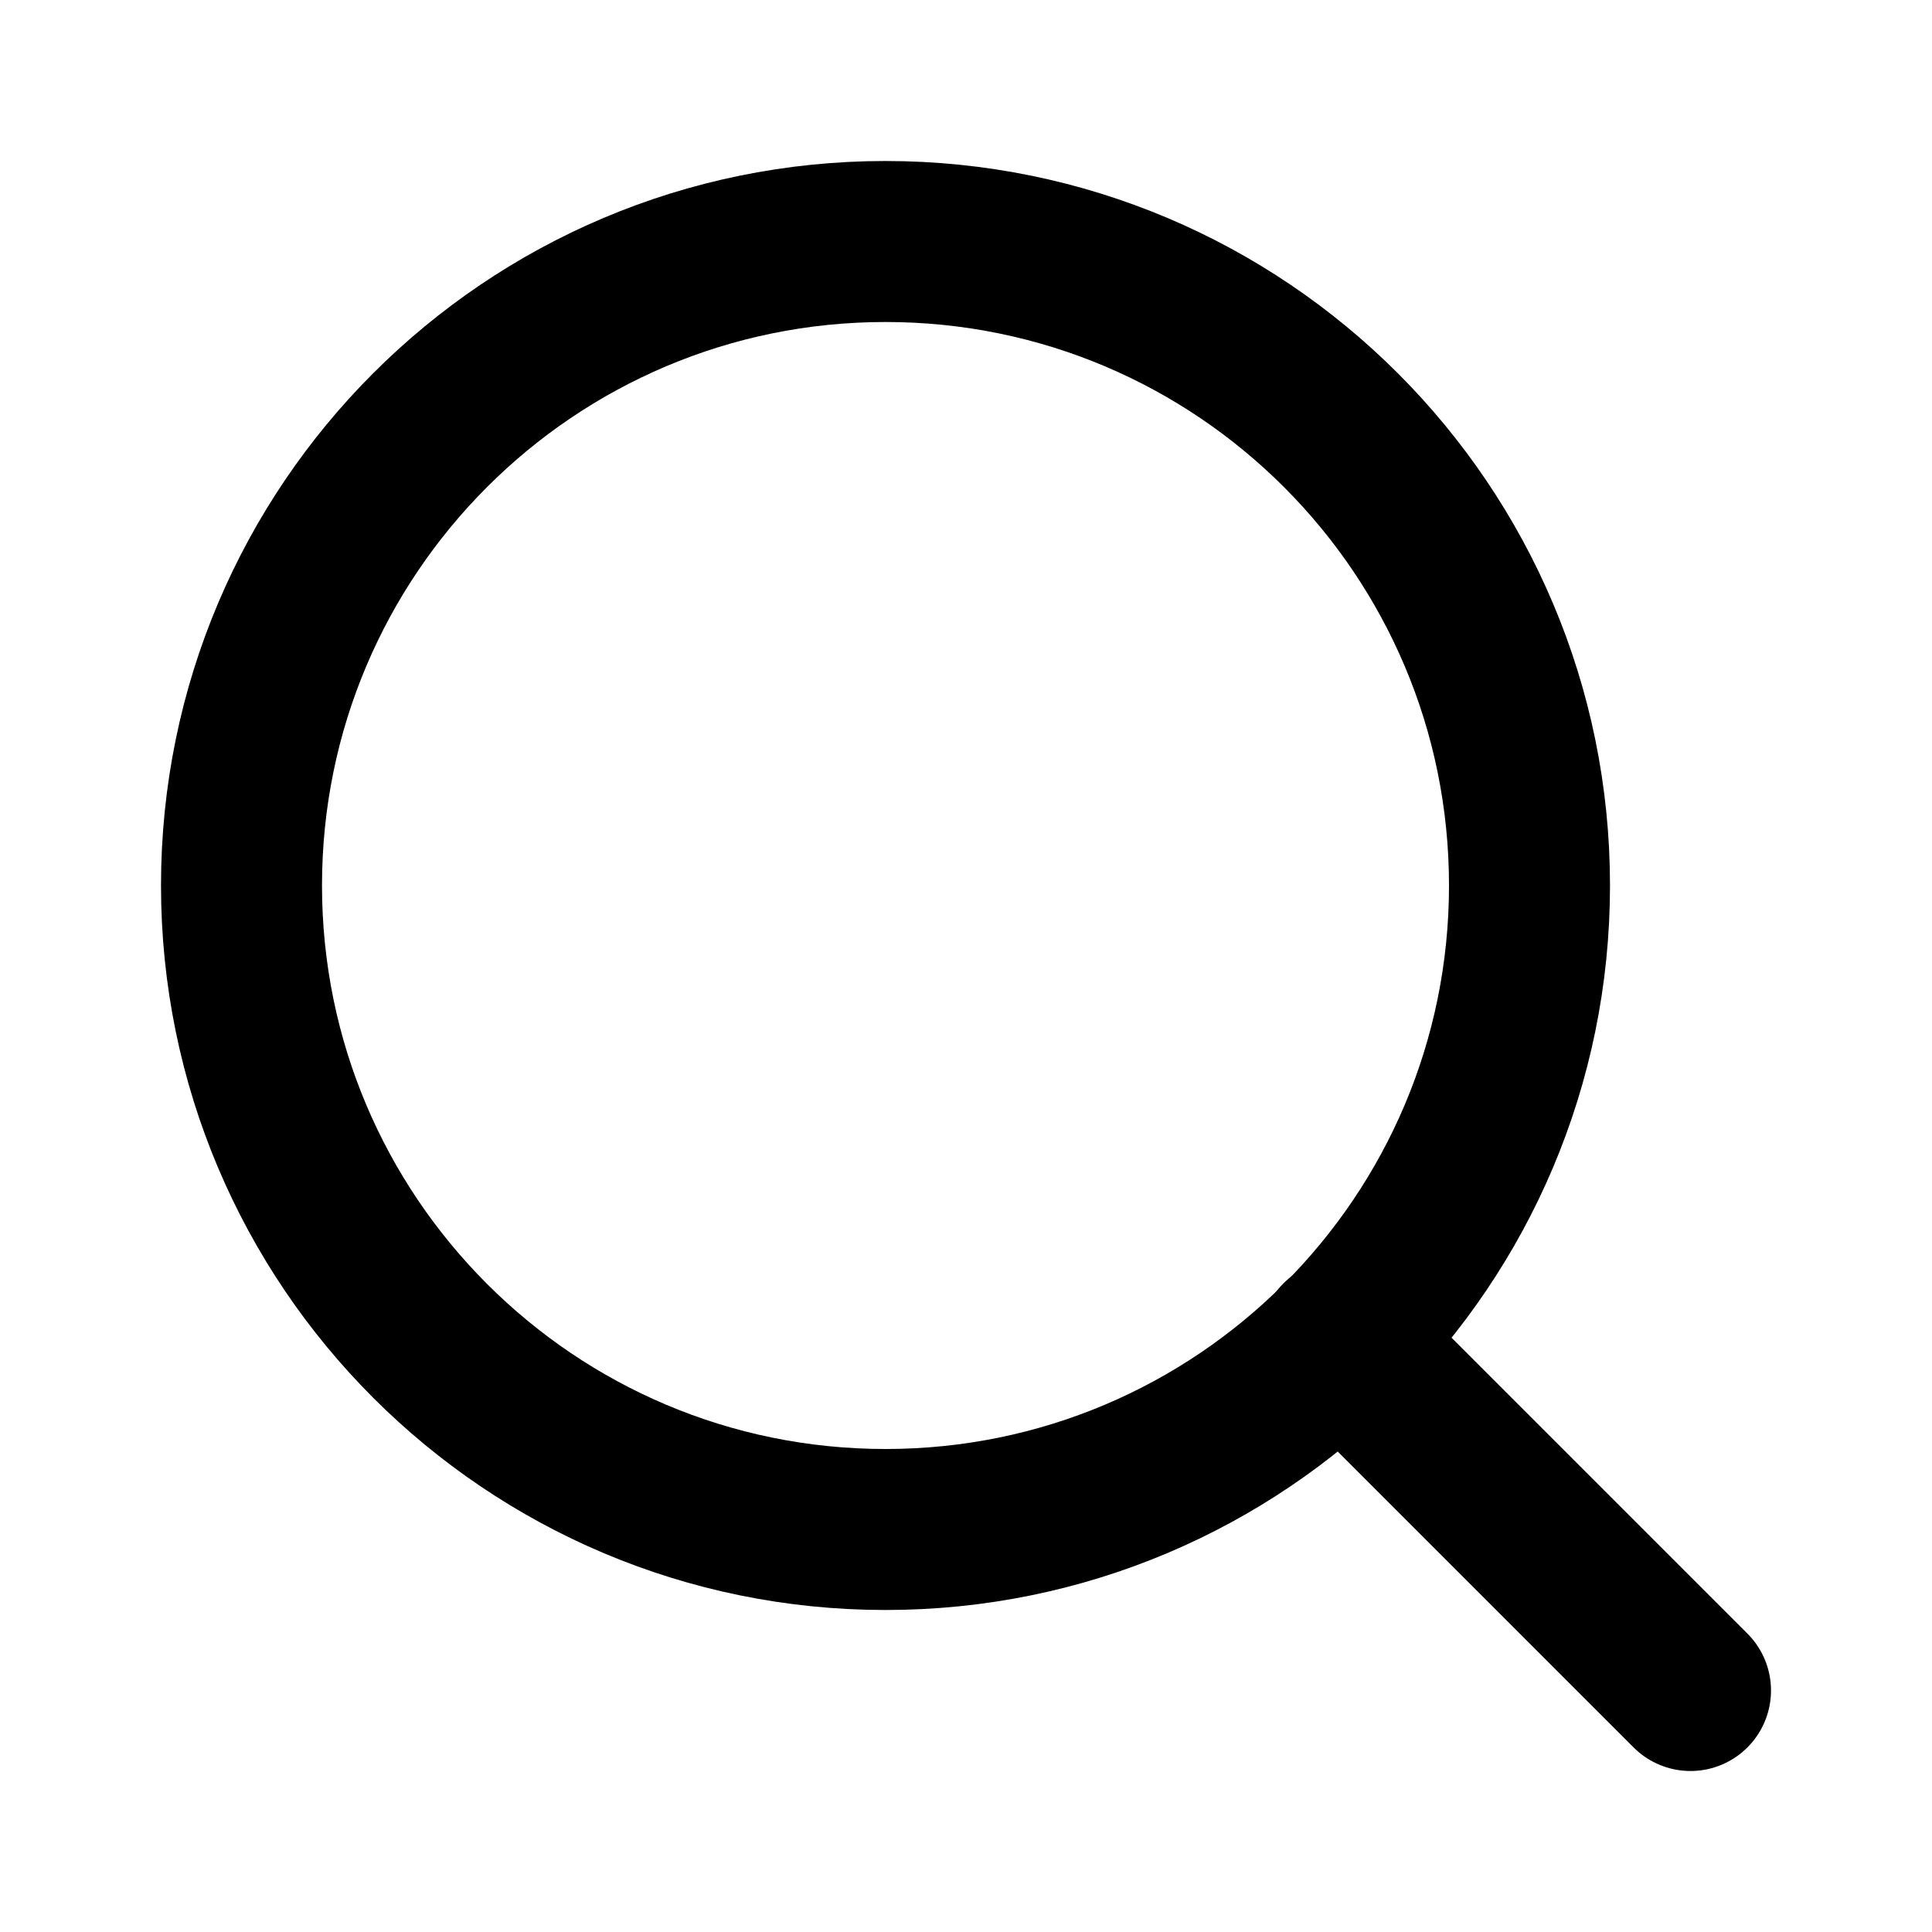
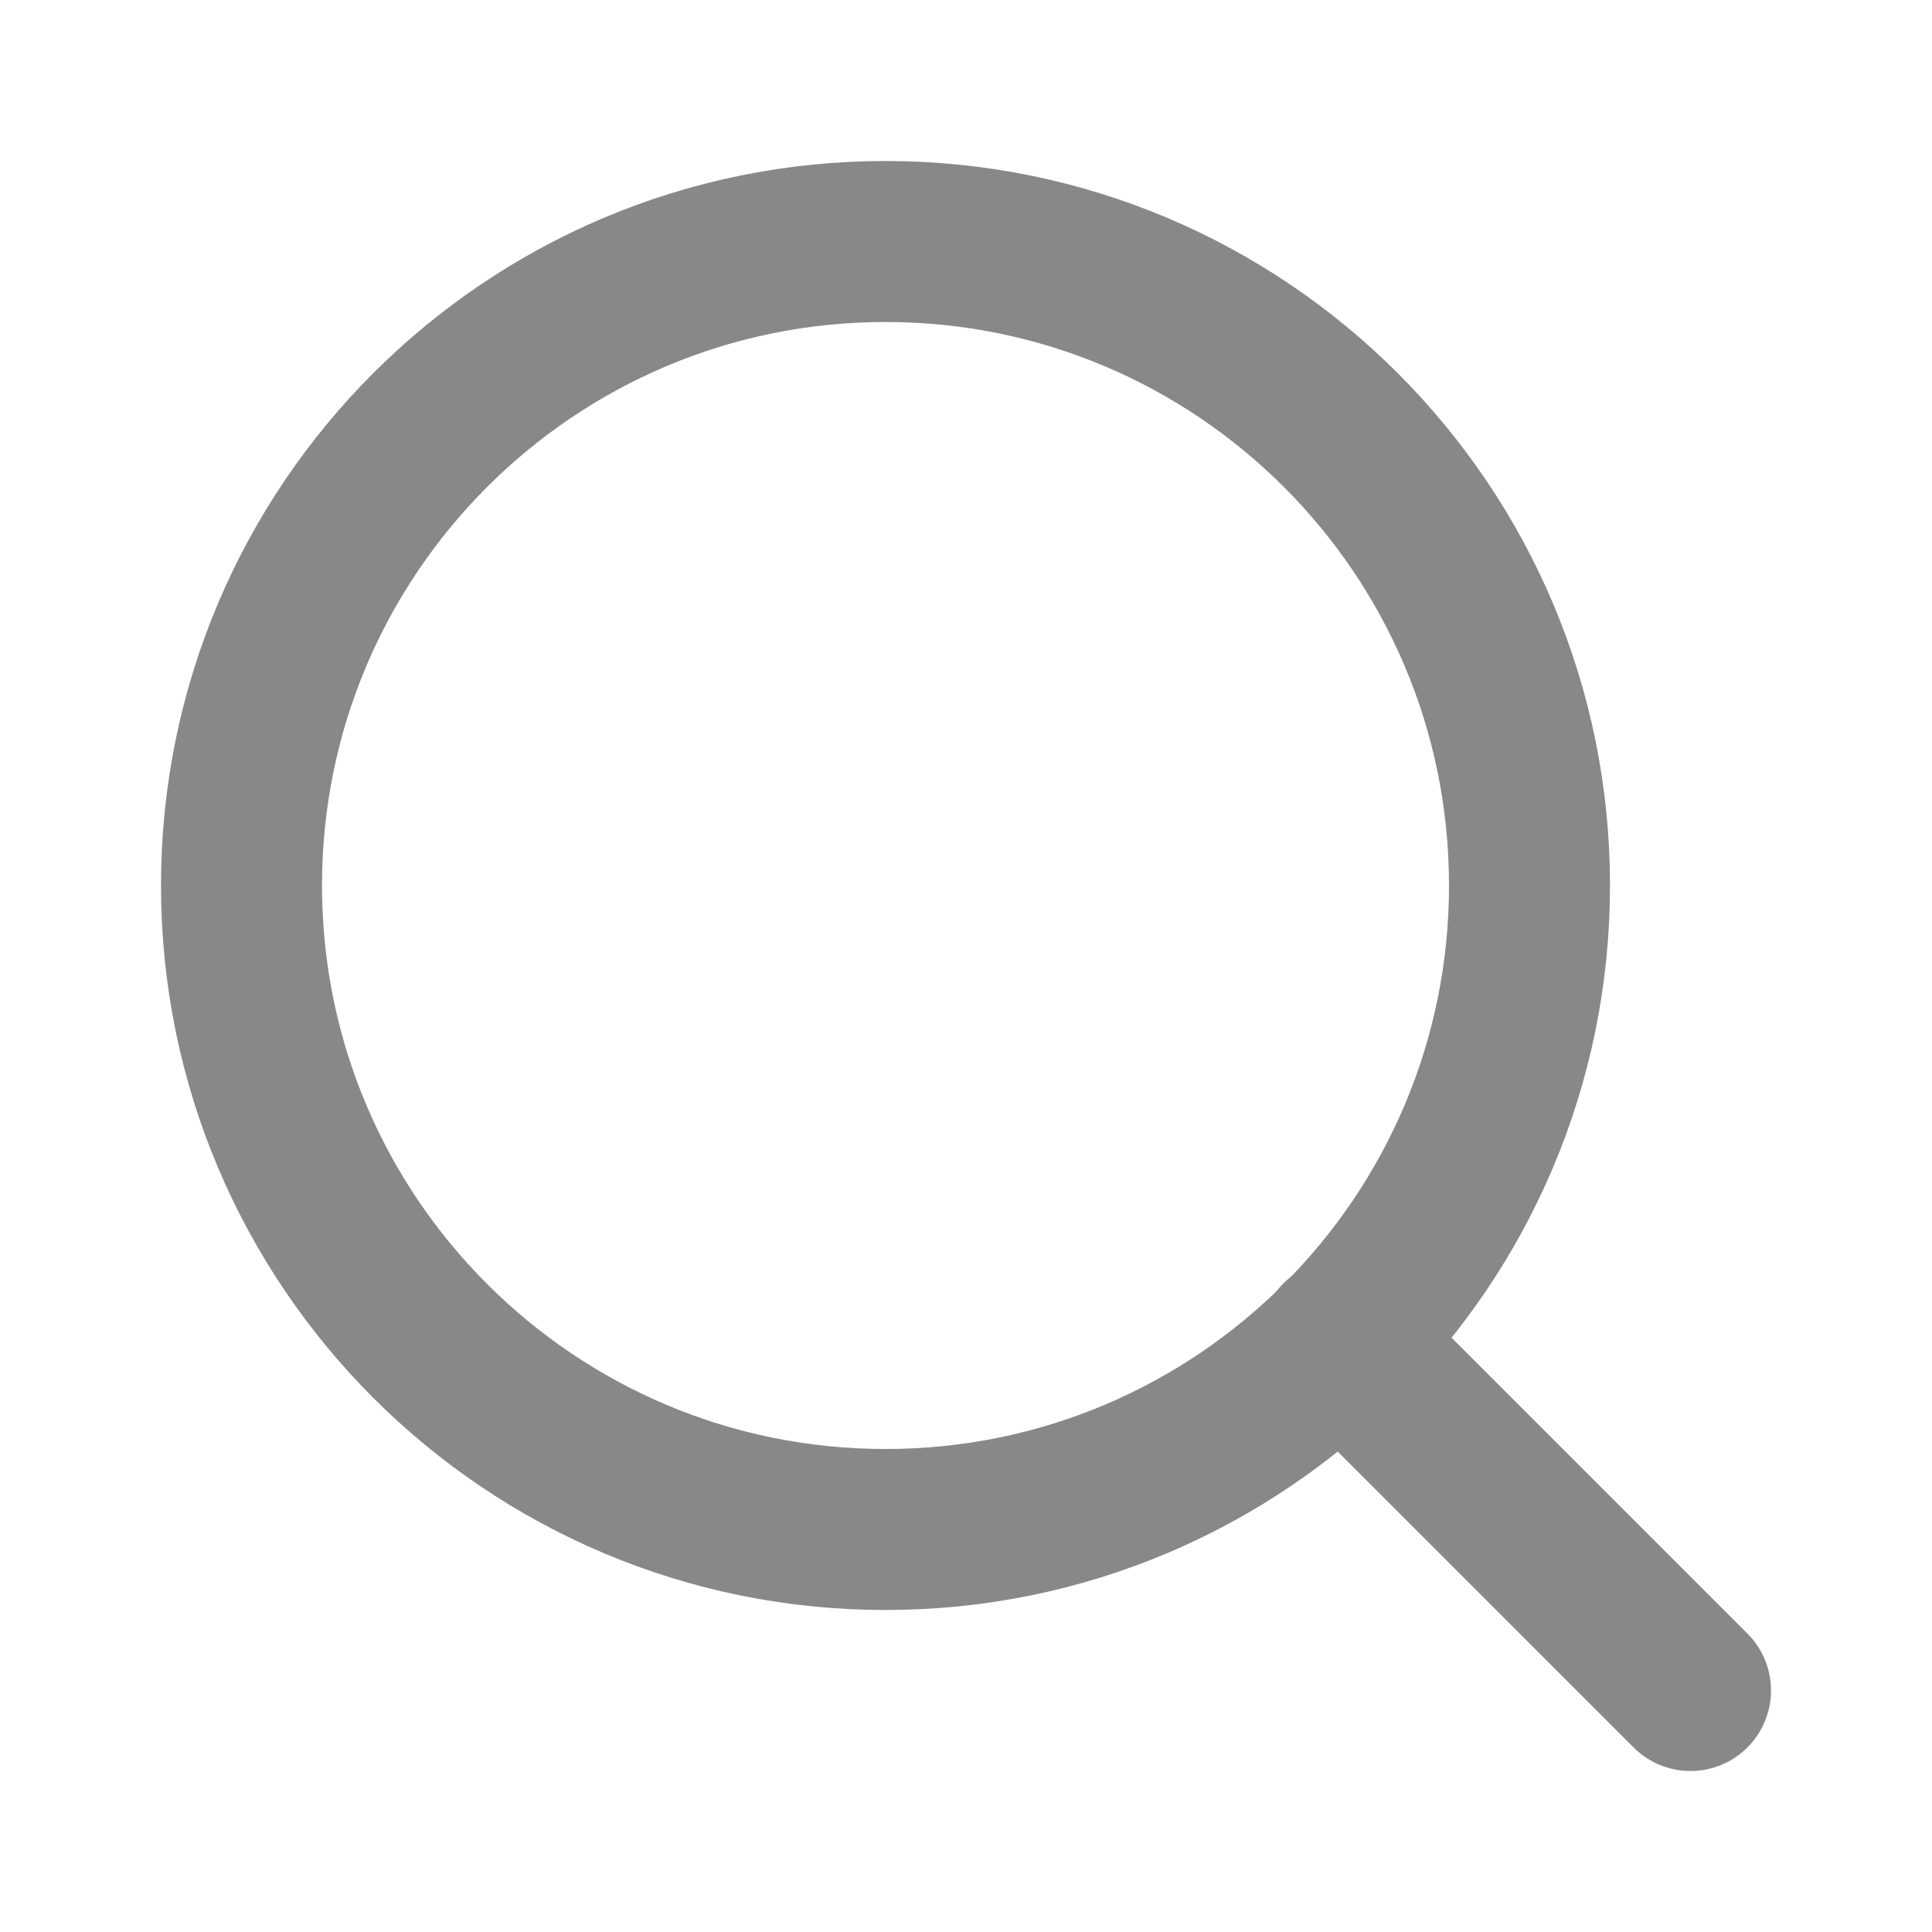
<svg xmlns="http://www.w3.org/2000/svg" width="24" height="24" viewBox="0 0 24 24" fill="none">
-   <path d="M11 19C15.418 19 19 15.418 19 11C19 6.582 15.418 3 11 3C6.582 3 3 6.582 3 11C3 15.418 6.582 19 11 19Z" stroke="black" stroke-width="2" stroke-linecap="round" stroke-linejoin="round" />
-   <path d="M21 21L16.65 16.65" stroke="black" stroke-width="2" stroke-linecap="round" stroke-linejoin="round" />
+   <path d="M11 19C15.418 19 19 15.418 19 11C19 6.582 15.418 3 11 3C6.582 3 3 6.582 3 11C3 15.418 6.582 19 11 19Z" stroke="#888888" stroke-width="2" stroke-linecap="round" stroke-linejoin="round" />
+   <path d="M21 21L16.65 16.65" stroke="#888888" stroke-width="2" stroke-linecap="round" stroke-linejoin="round" />
</svg>
